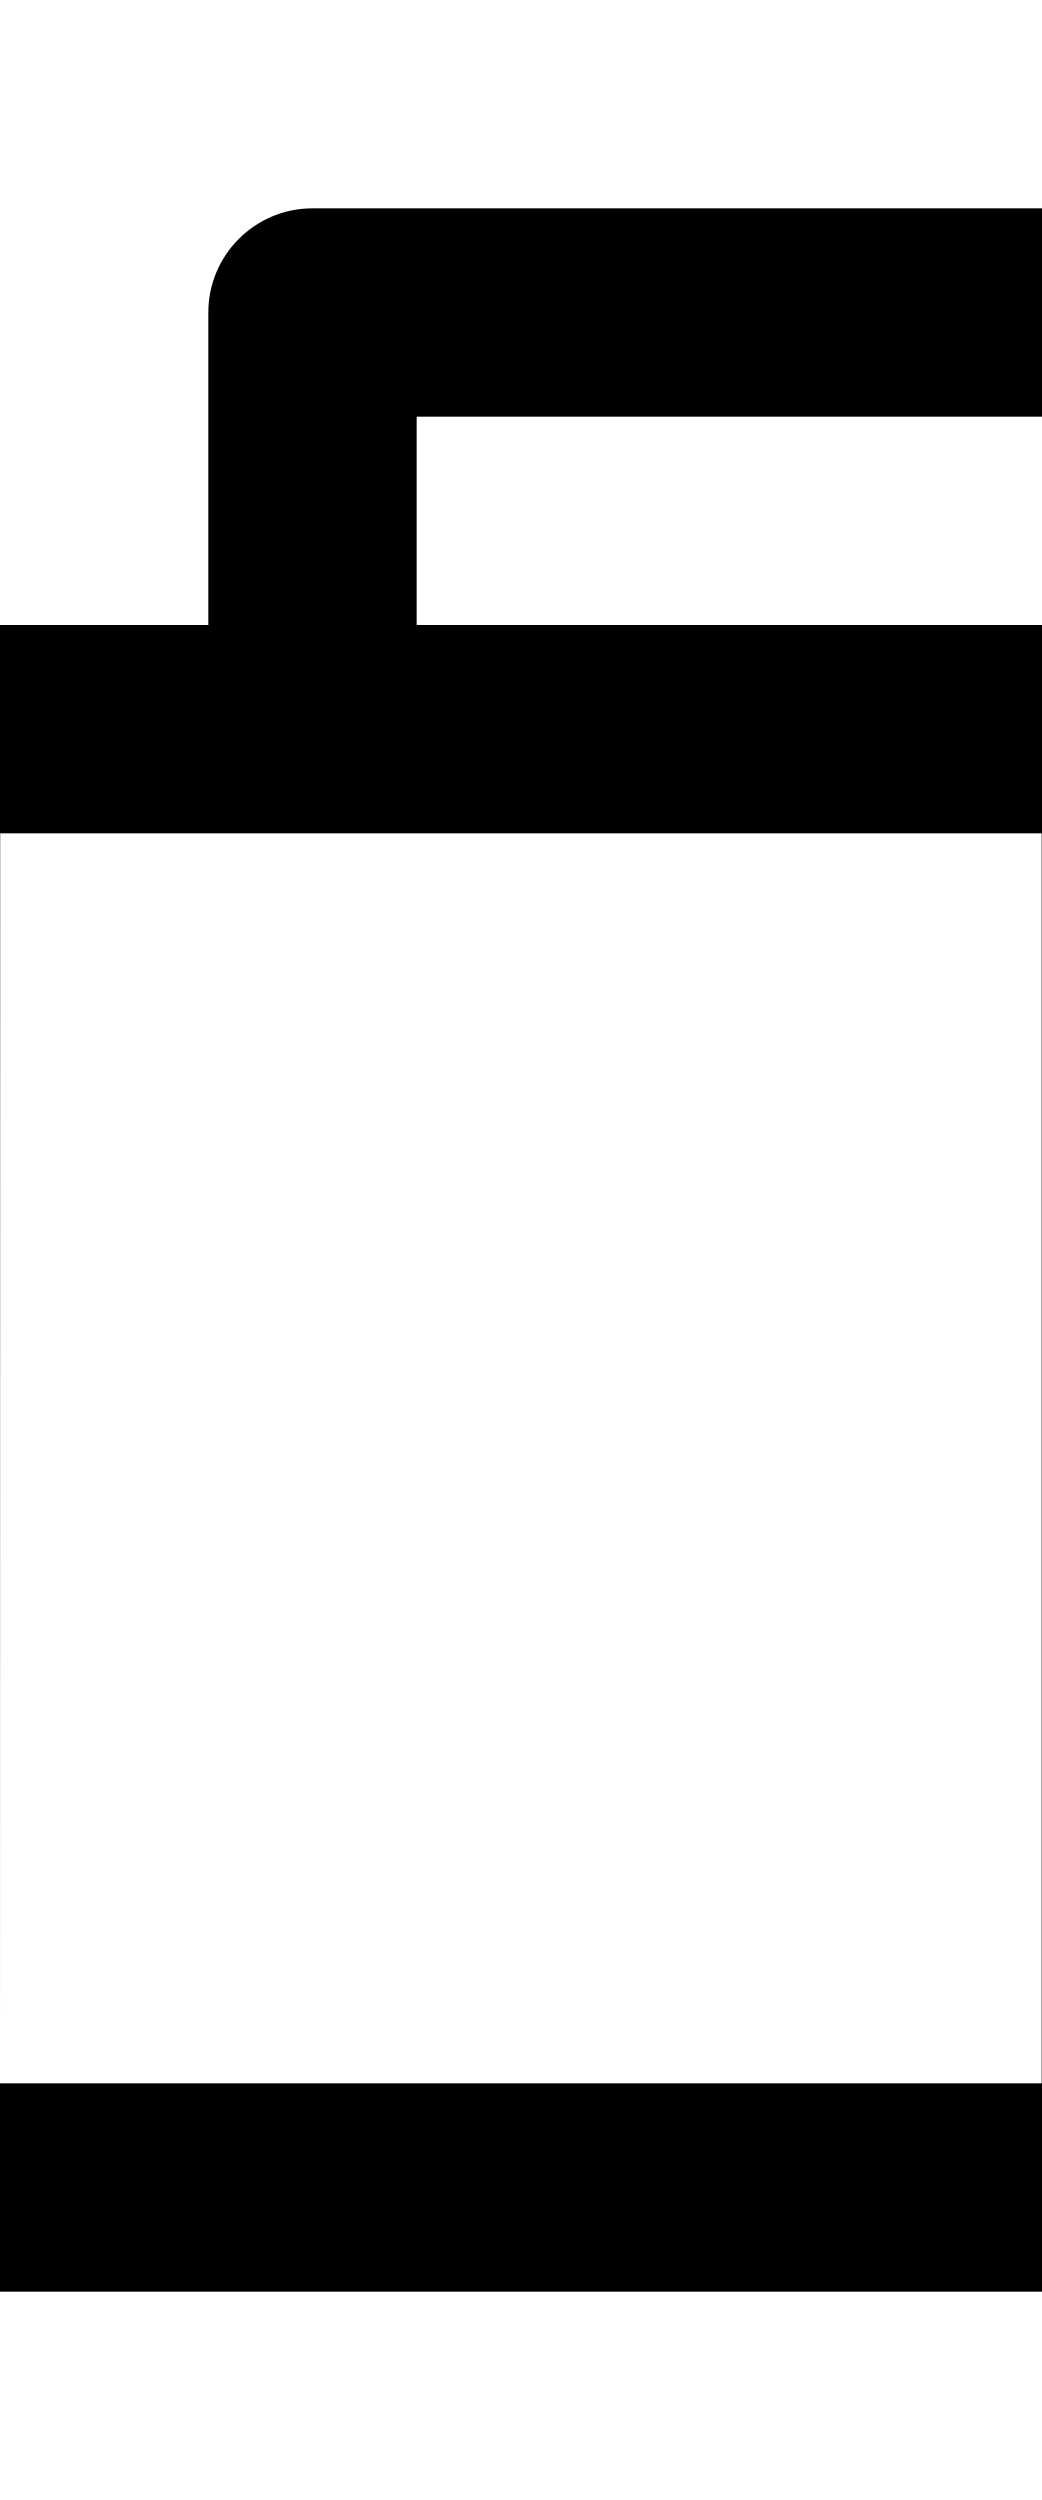
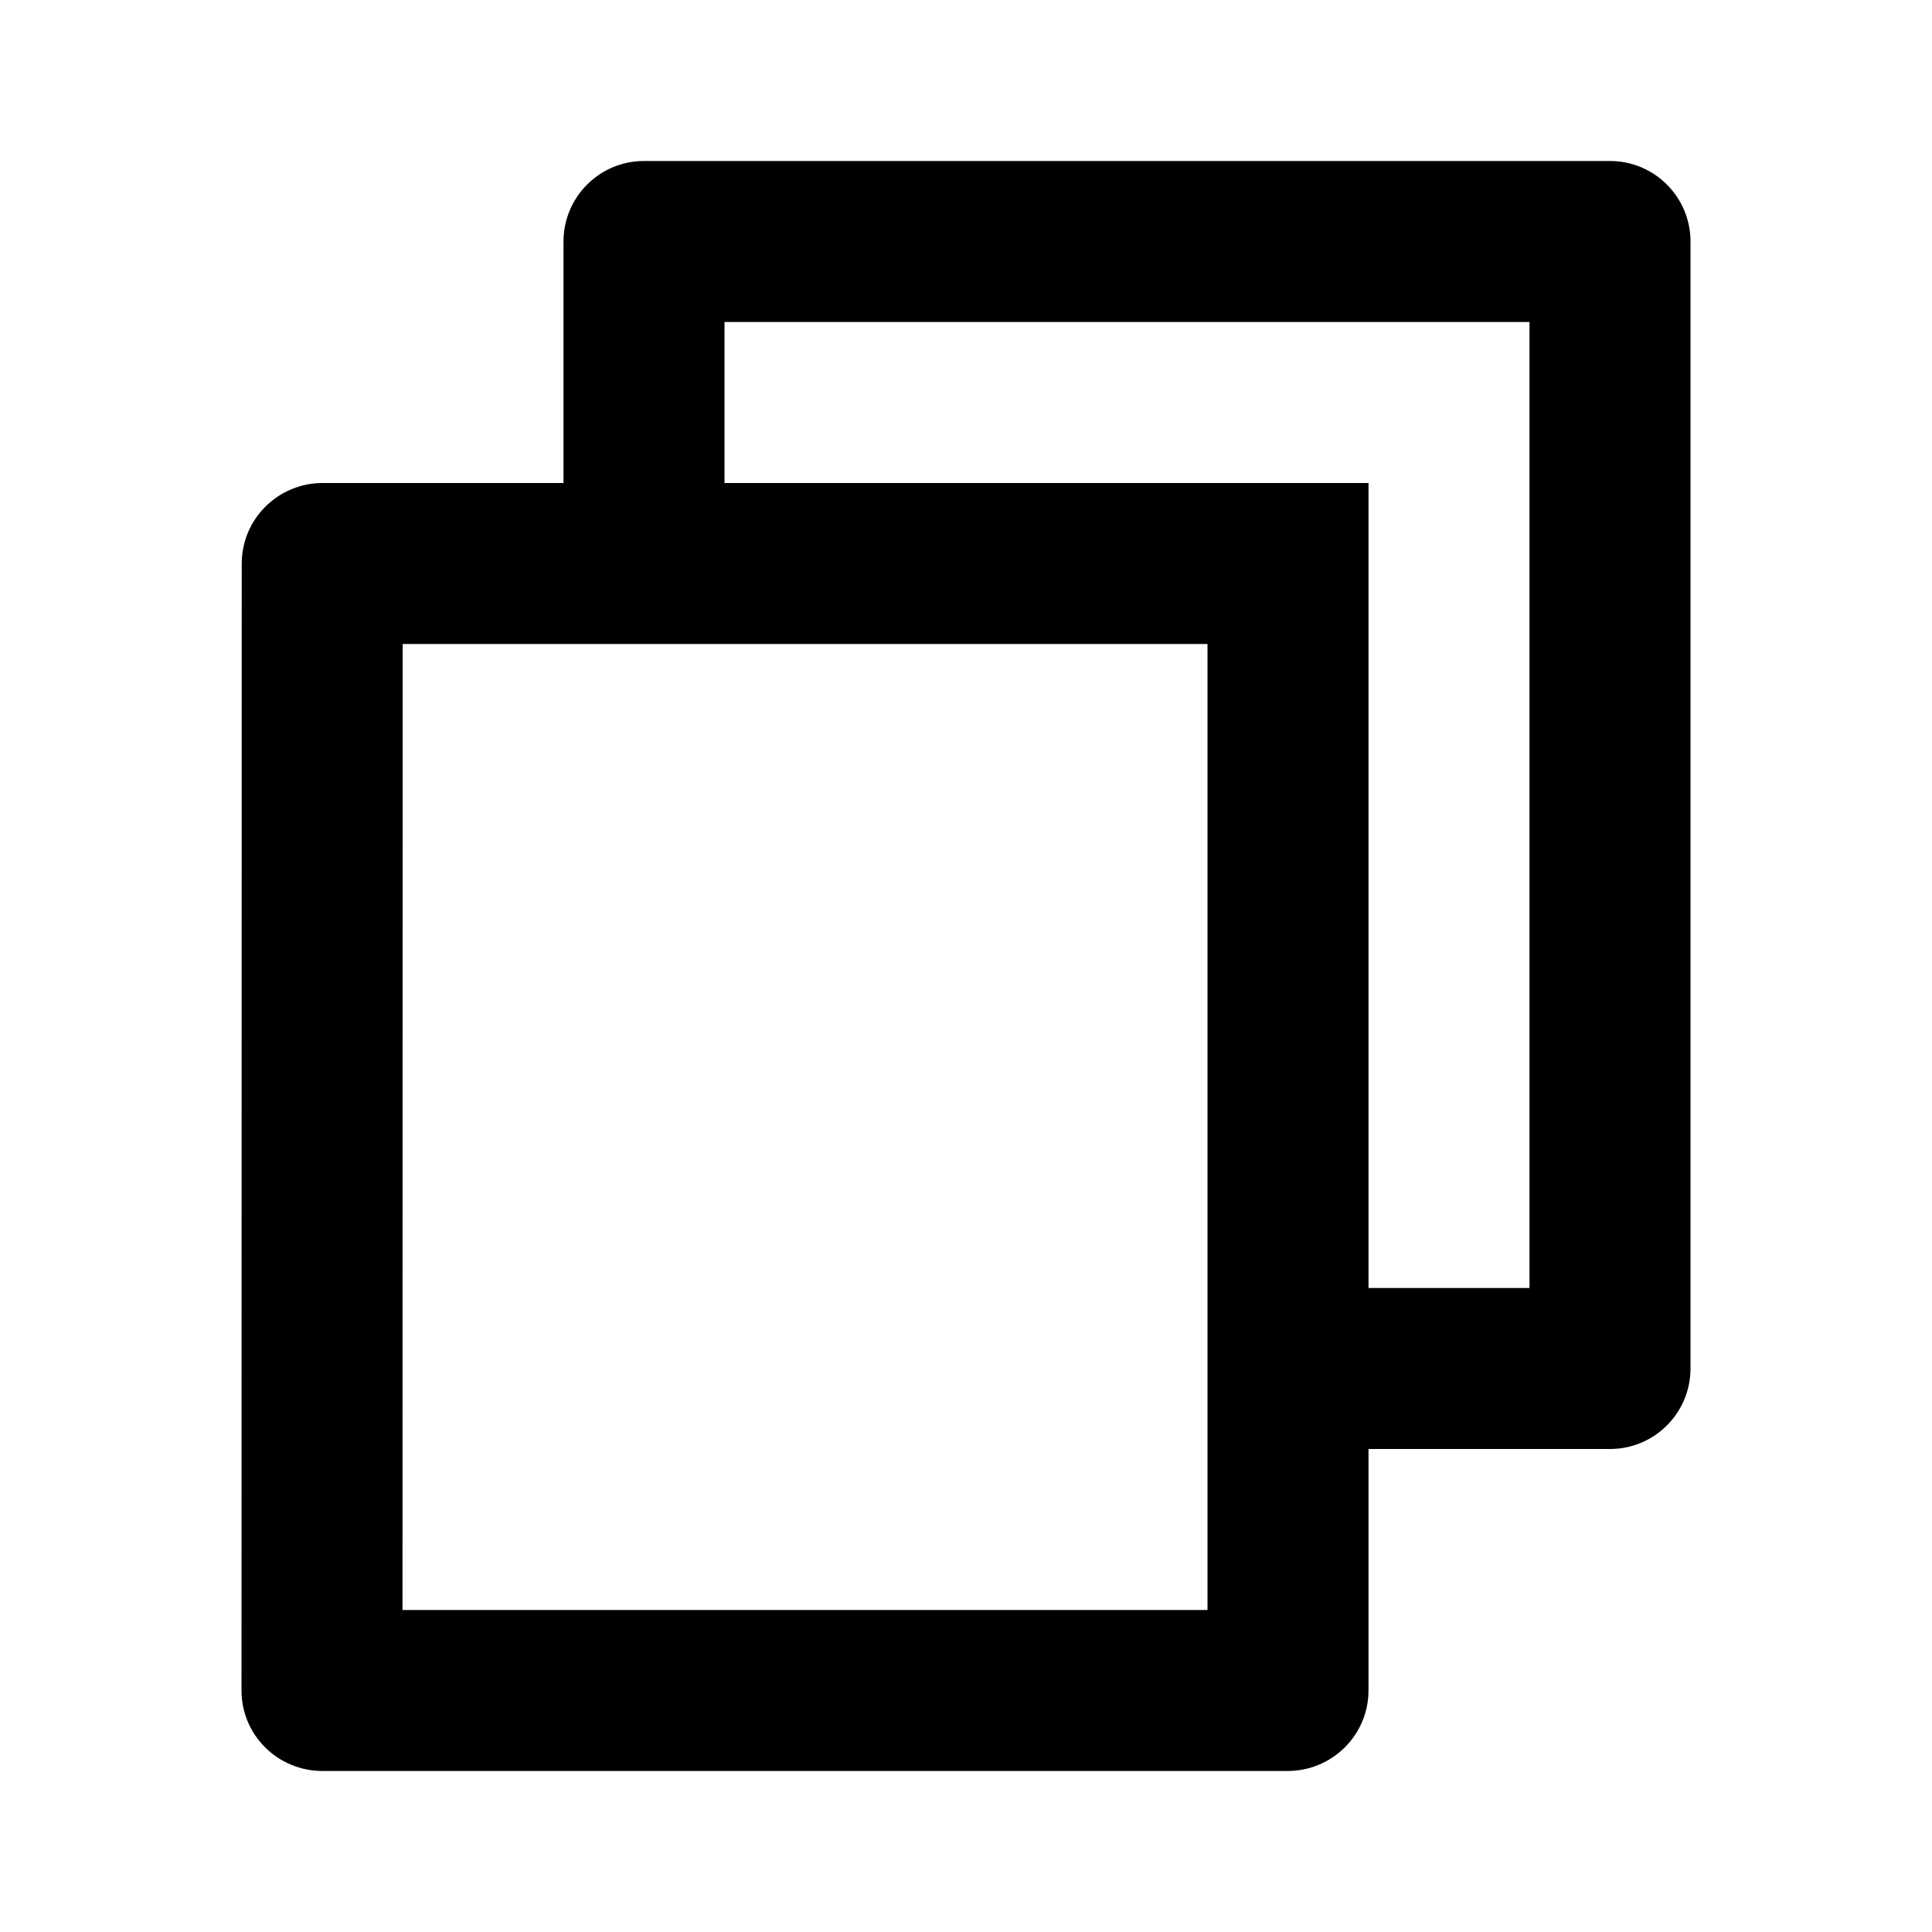
- <svg xmlns="http://www.w3.org/2000/svg" viewBox="5 0 10 24" fill="currentColor">
+ <svg xmlns="http://www.w3.org/2000/svg" viewBox="0 0 24 24" fill="currentColor">
  <path d="M7 6V3C7 2.448 7.448 2 8 2H20C20.552 2 21 2.448 21 3V17C21 17.552 20.552 18 20 18H17V20.999C17 21.552 16.55 22 15.993 22H4.007C3.451 22 3 21.555 3 20.999L3.003 7.001C3.003 6.448 3.453 6 4.009 6H7ZM5.002 8L5 20H15V8H5.002ZM9 6H17V16H19V4H9V6Z" />
</svg>
